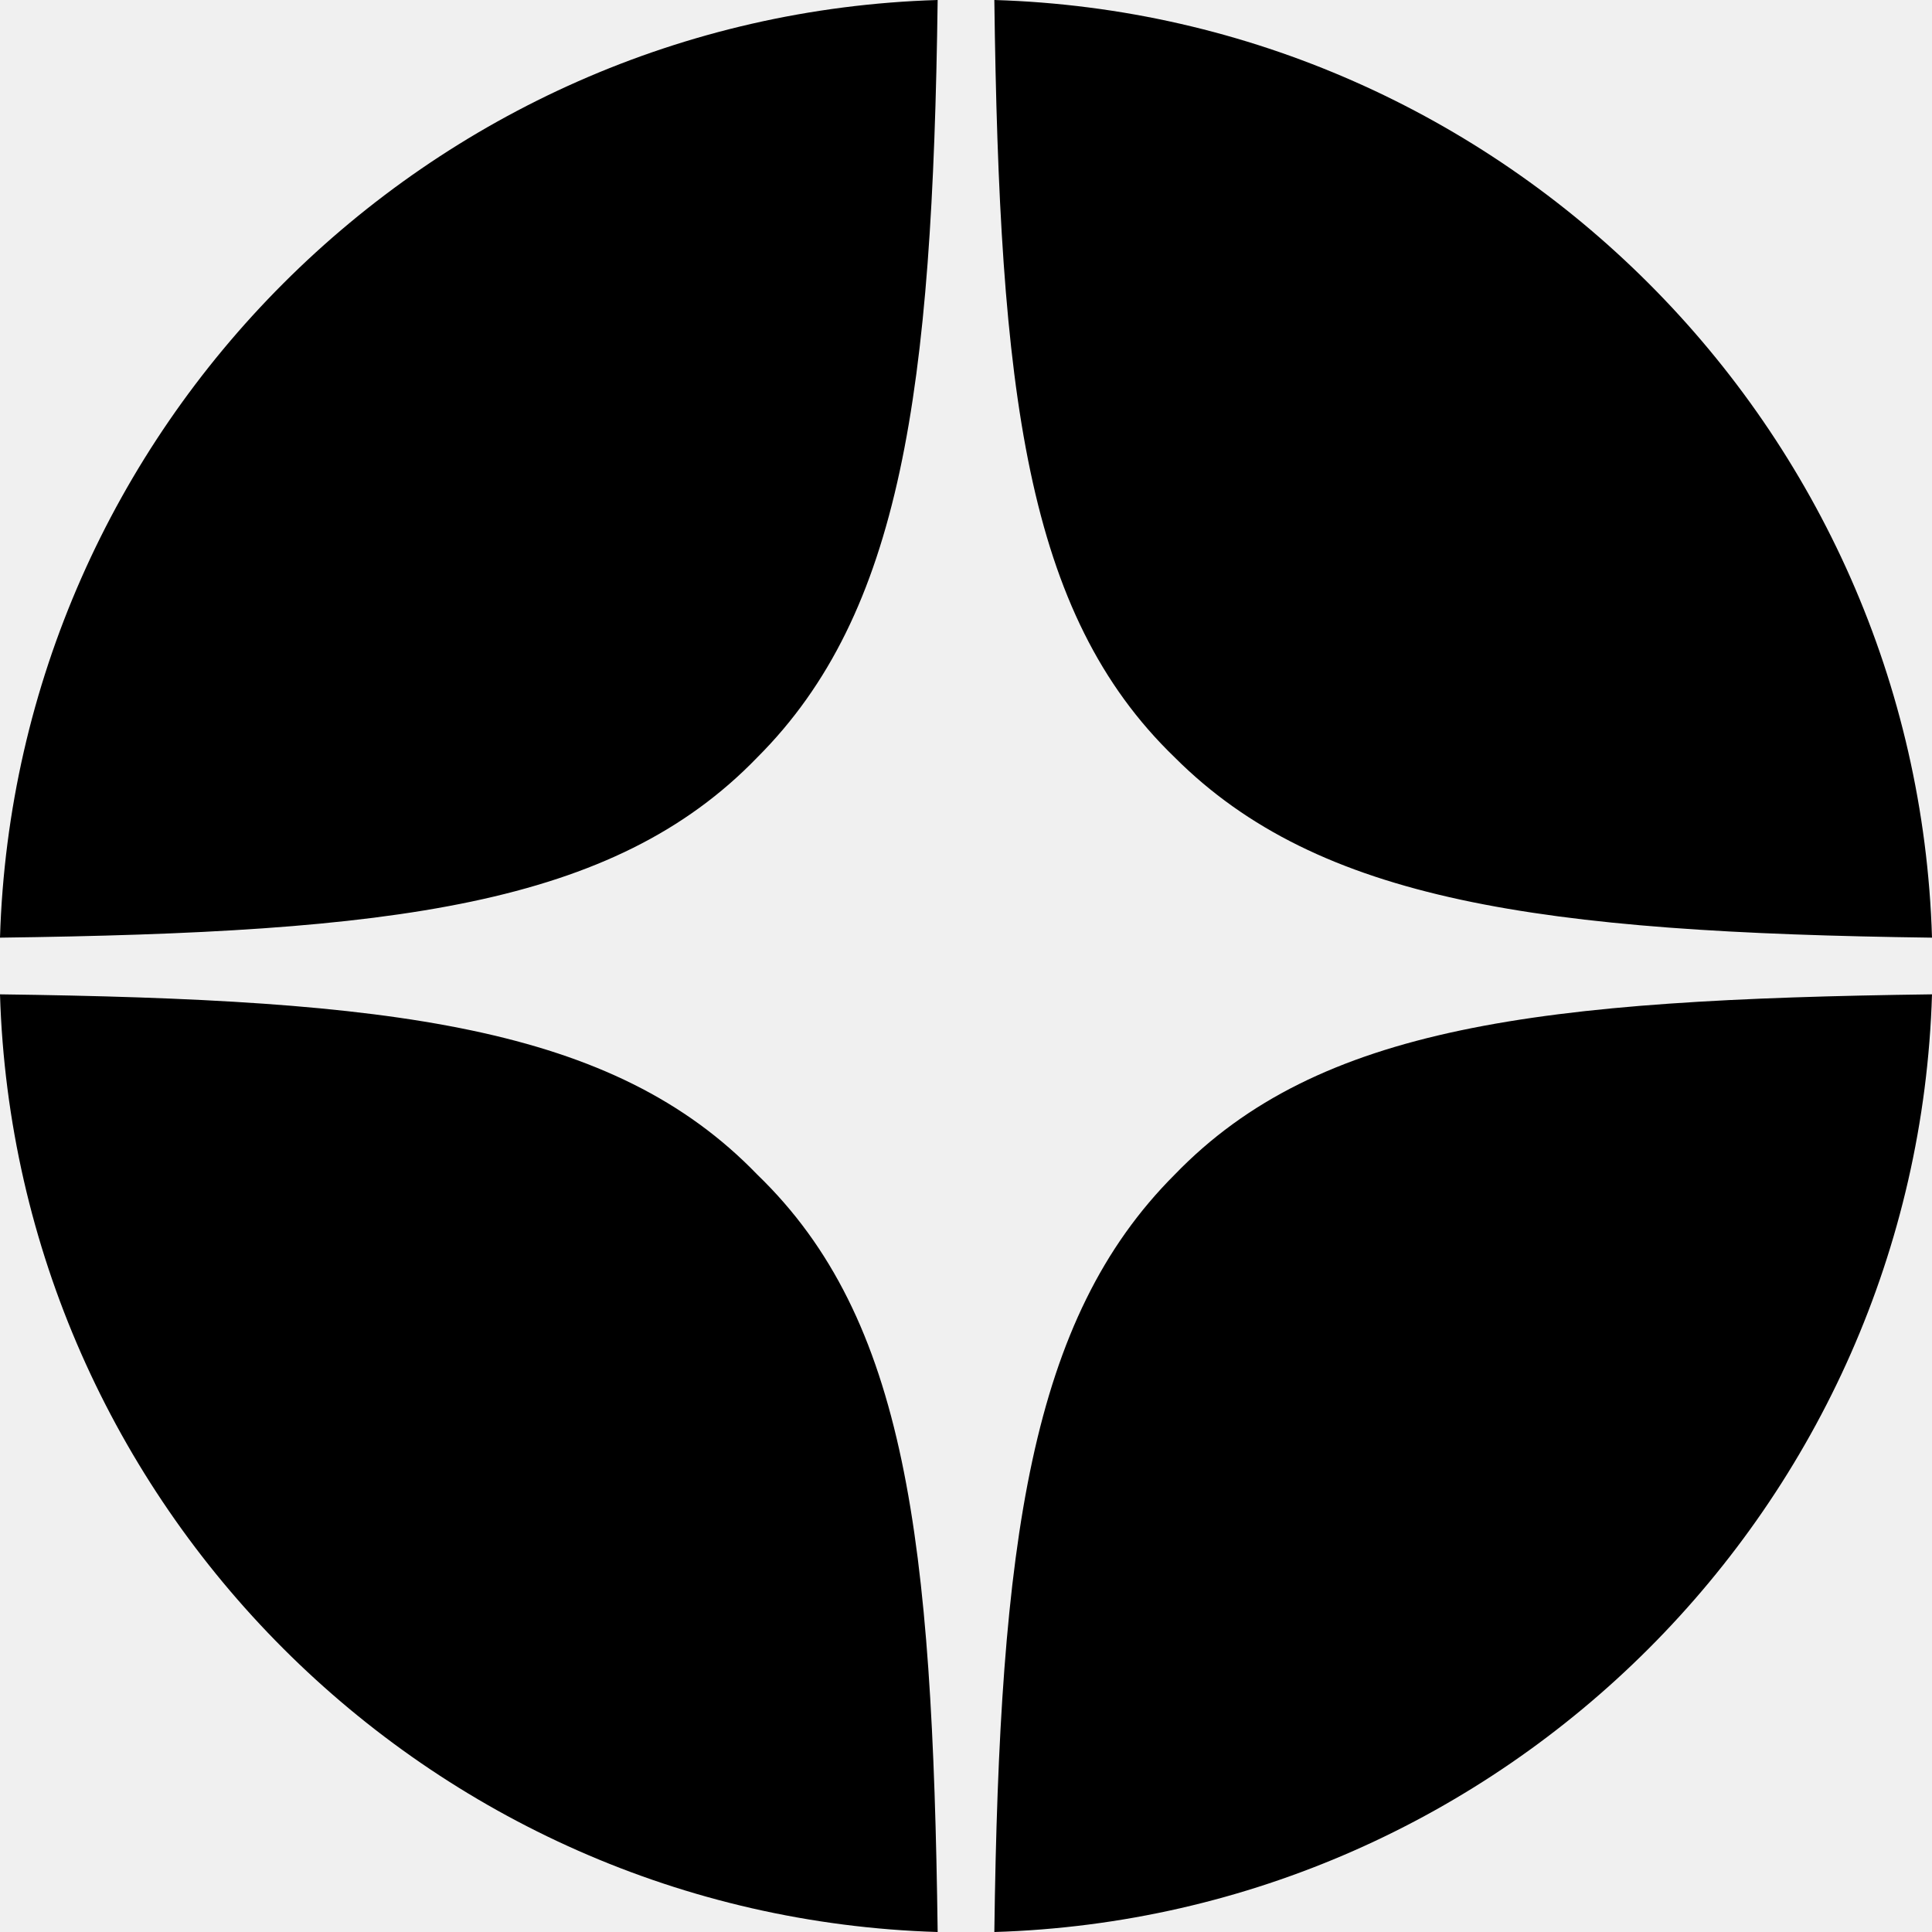
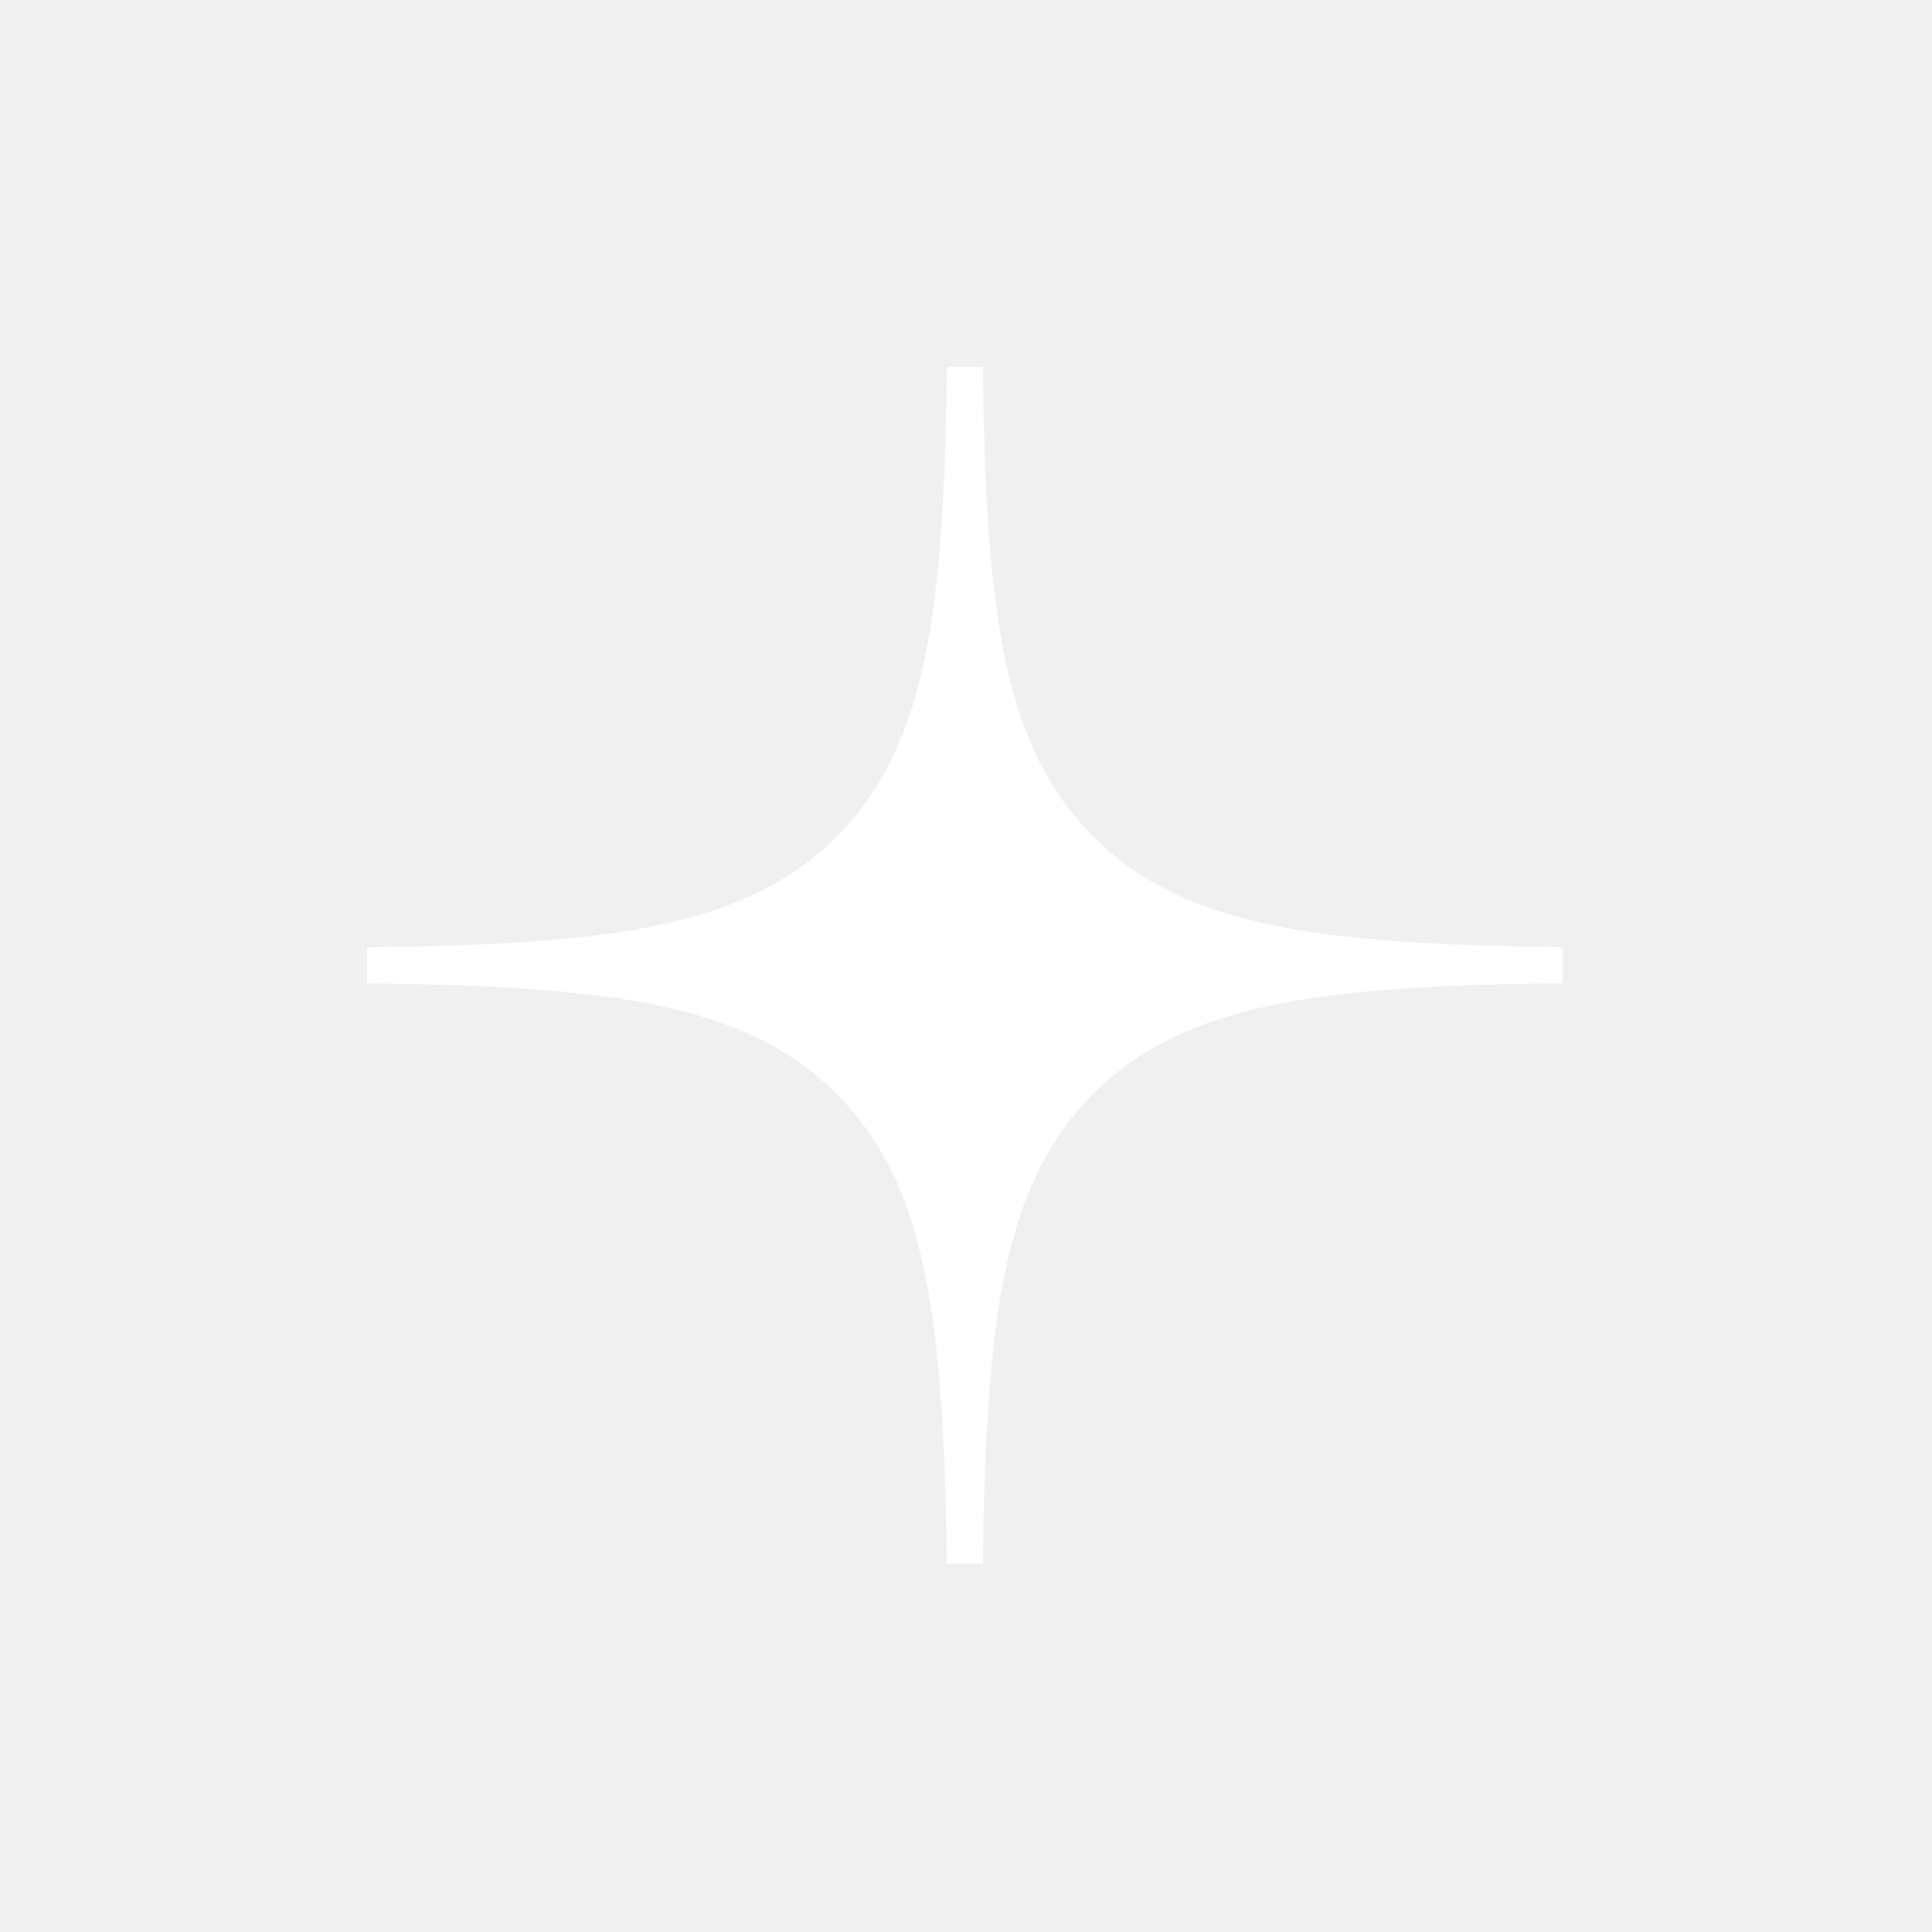
- <svg xmlns="http://www.w3.org/2000/svg" viewBox="0 0 37.5 37.5" style="enable-background:new 0 0 37.5 37.5" xml:space="preserve">
-   <path d="M0 18.7v-.6.6zm0 0v.6-.6zm18.2 18.8h.6-.6zm1.1 0h-.6.6zm18.2-18.2v-1.1 1.1zM18.2 0h1.1-1.1zm1.1 0c.1 7.6.6 11.9 3.5 14.7 2.8 2.8 7.1 3.4 14.7 3.5C37.2 8.3 29.2.3 19.3 0zm-4.6 14.7c2.8-2.8 3.4-7.1 3.5-14.7C8.3.3.3 8.3 0 18.2c7.6-.1 11.9-.6 14.7-3.5zM0 19.3c.3 9.9 8.3 17.9 18.2 18.2-.1-7.6-.6-11.9-3.5-14.7-2.8-2.9-7.1-3.4-14.7-3.5zm37.5 0c-7.6.1-11.9.6-14.7 3.5-2.8 2.8-3.4 7.1-3.5 14.7 9.9-.3 17.9-8.3 18.2-18.2z" />
+ <svg xmlns="http://www.w3.org/2000/svg" id="Icons" viewBox="0 0 215 215">
+   <defs>
+     <style>
+ 			.cls-1 {
+ 				fill: #fff;
+ 				fill-rule: evenodd;
+ 			}
+ 		</style>
+   </defs>
+   <g id="Дзен">
+     <path id="Дзен-2" data-name="Дзен" class="cls-1" d="M382.38,871.83c-.34,27-2.18,42.16-12.29,52.29s-25.27,12-52.24,12.3v4c27,.34,42.12,2.18,52.24,12.3S382,978,382.38,1005h4c.33-27,2.17-42.16,12.29-52.29s25.27-12,52.24-12.3v-4c-27-.34-42.13-2.18-52.24-12.3s-12-25.3-12.29-52.29Z" transform="translate(-277 -831)" />
+   </g>
</svg>
